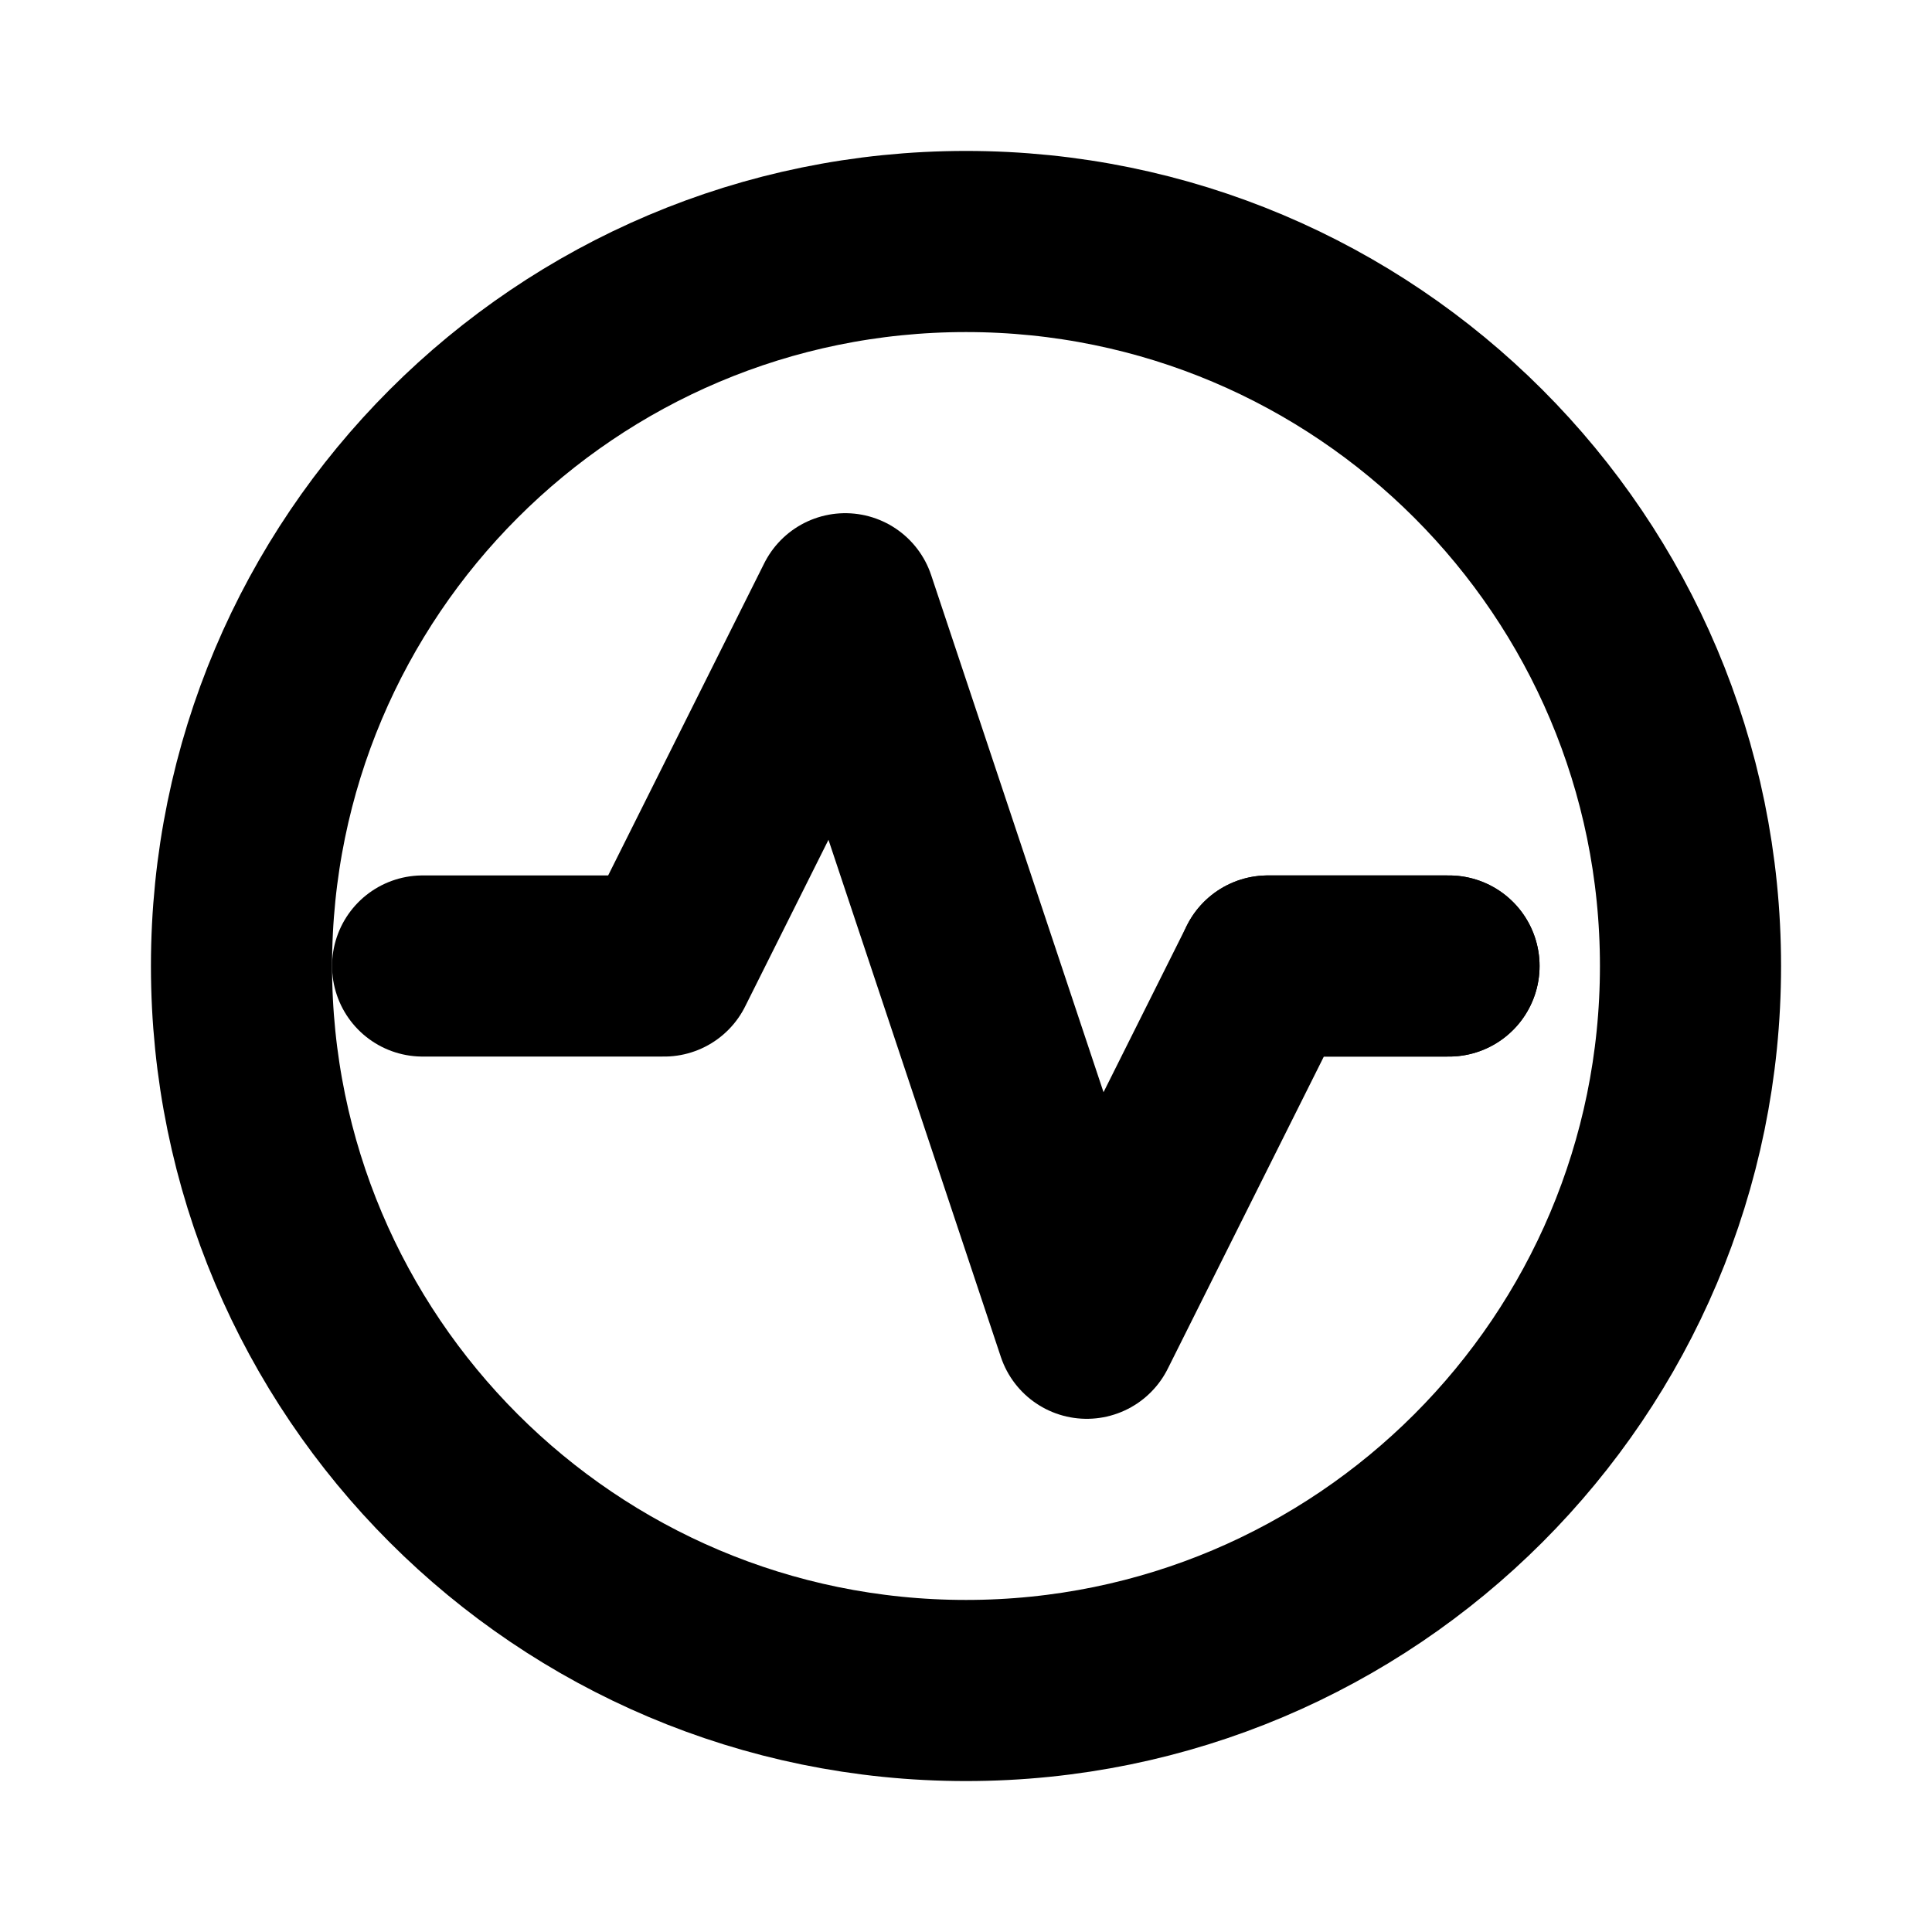
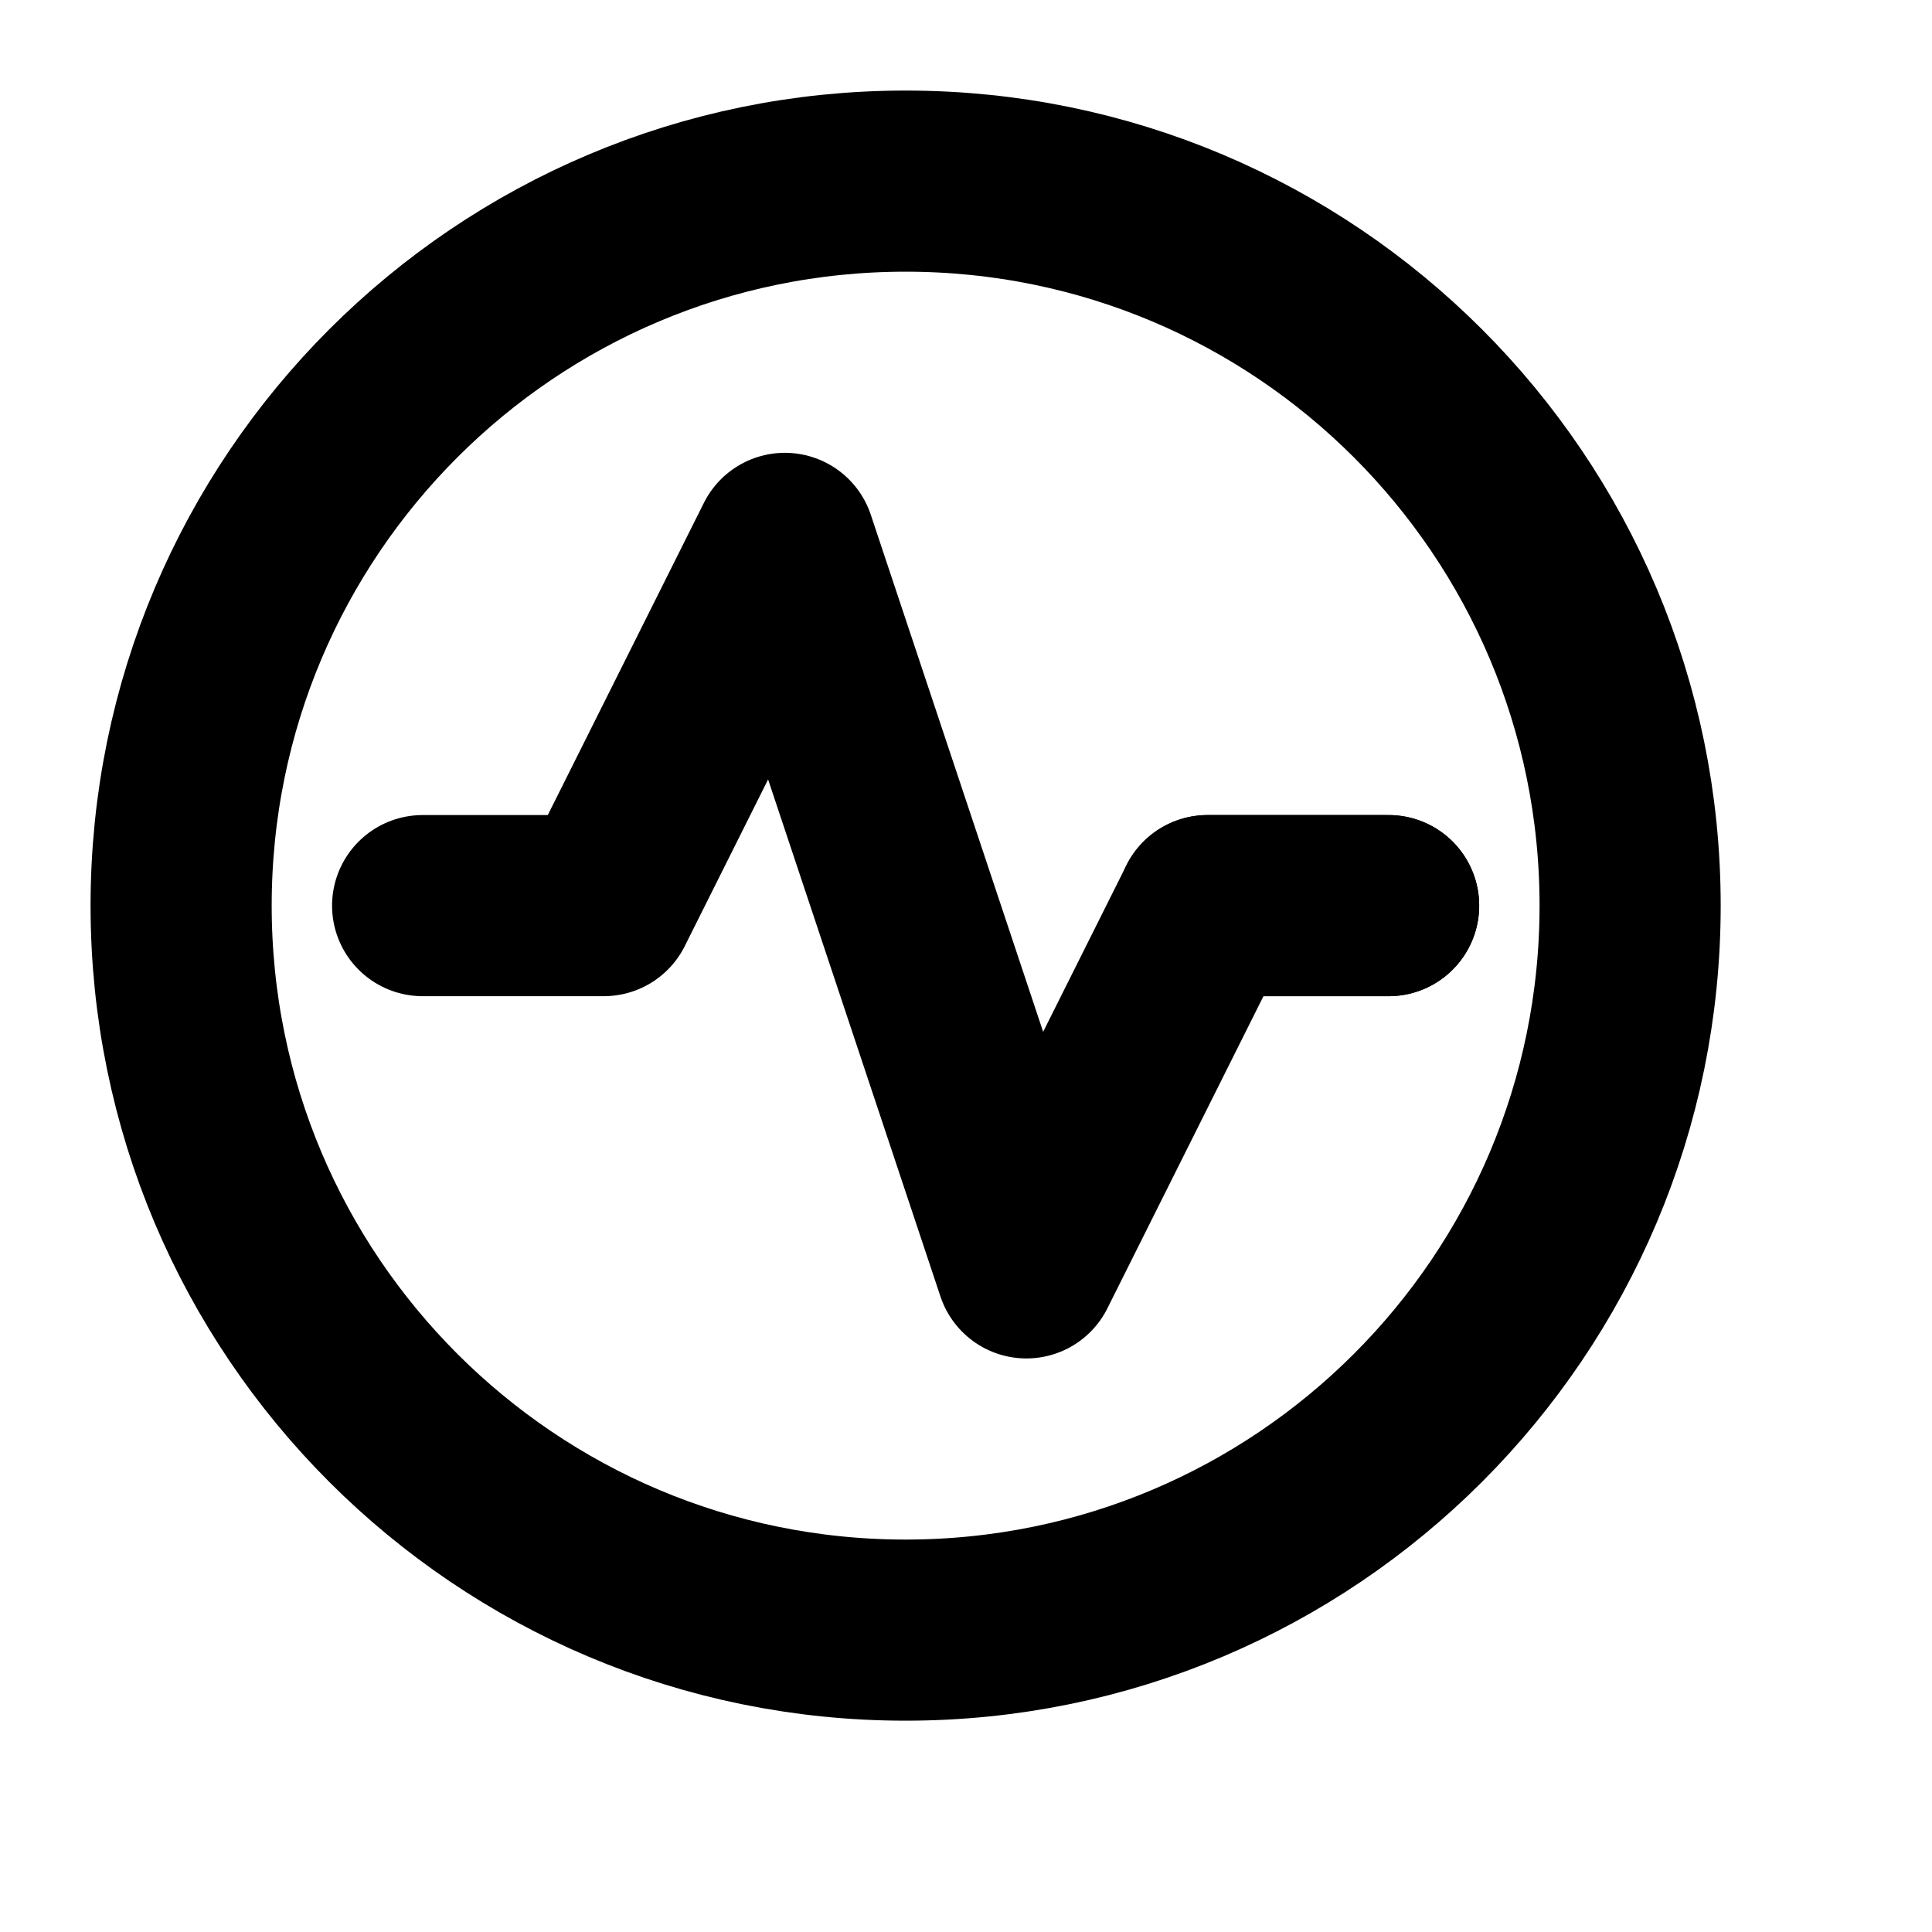
- <svg xmlns="http://www.w3.org/2000/svg" viewBox="0 0 16 16" fill="none" stroke="currentColor" stroke-width="1.5" stroke-linecap="round" stroke-linejoin="round">
-   <circle cx="8" cy="8" r="6" />
-   <path d="M3.5 8H5.5L7 5L9 11L10.5 8H12" />
-   <path class="accent" d="M10.5 8H12" />
+ <svg xmlns="http://www.w3.org/2000/svg" viewBox="0 0 16 16" fill="none" stroke="currentColor" stroke-width="1.5" stroke-linecap="round" stroke-linejoin="round" data-hand-cut="true">
+   <circle cx="7.5" cy="7.5" r="6" />
+   <path d="M3.5 7.5H5L6.5 4.5L8.5 10.5L10 7.5H11.5" />
+   <path class="accent" d="M10 7.5H11.5" />
</svg>
